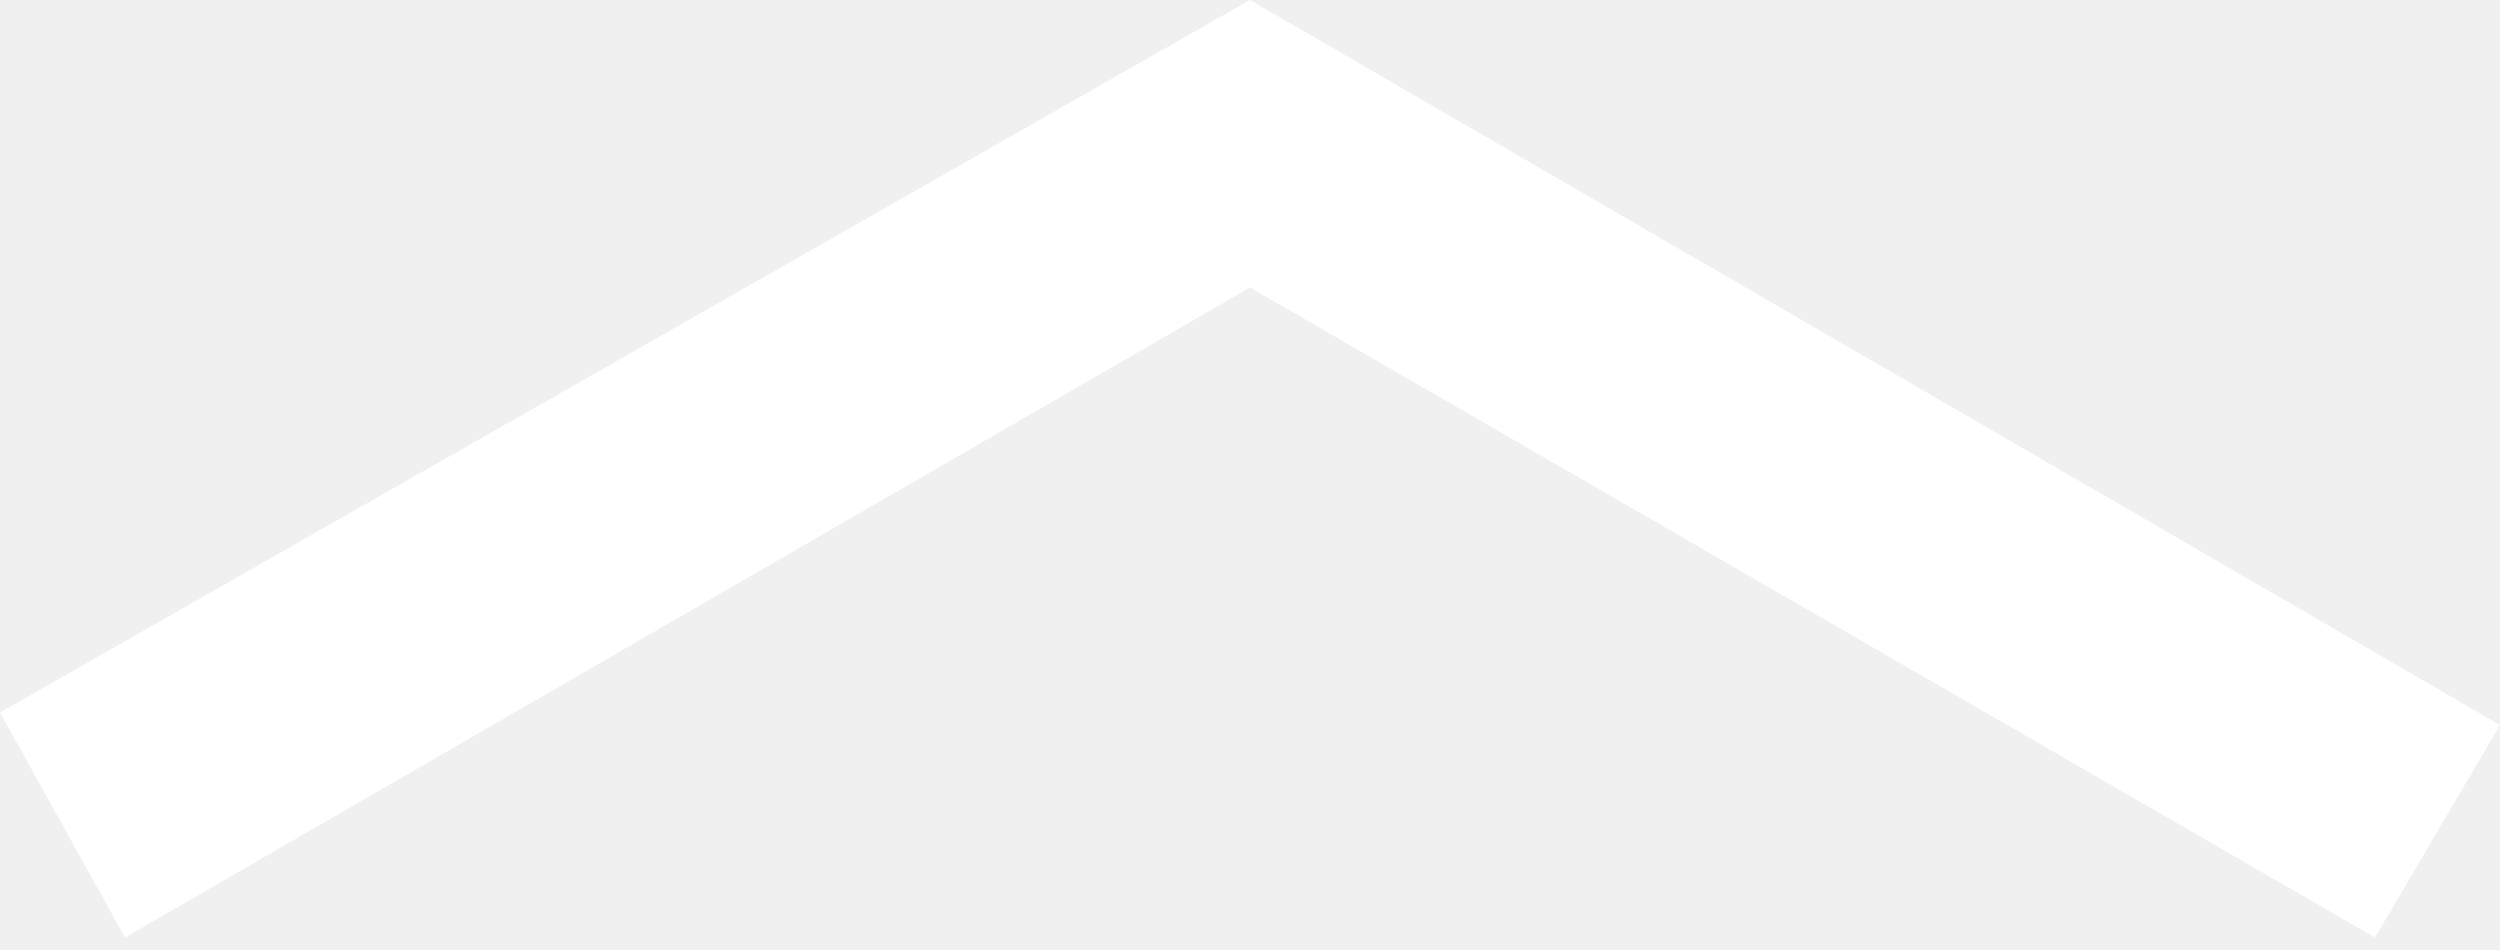
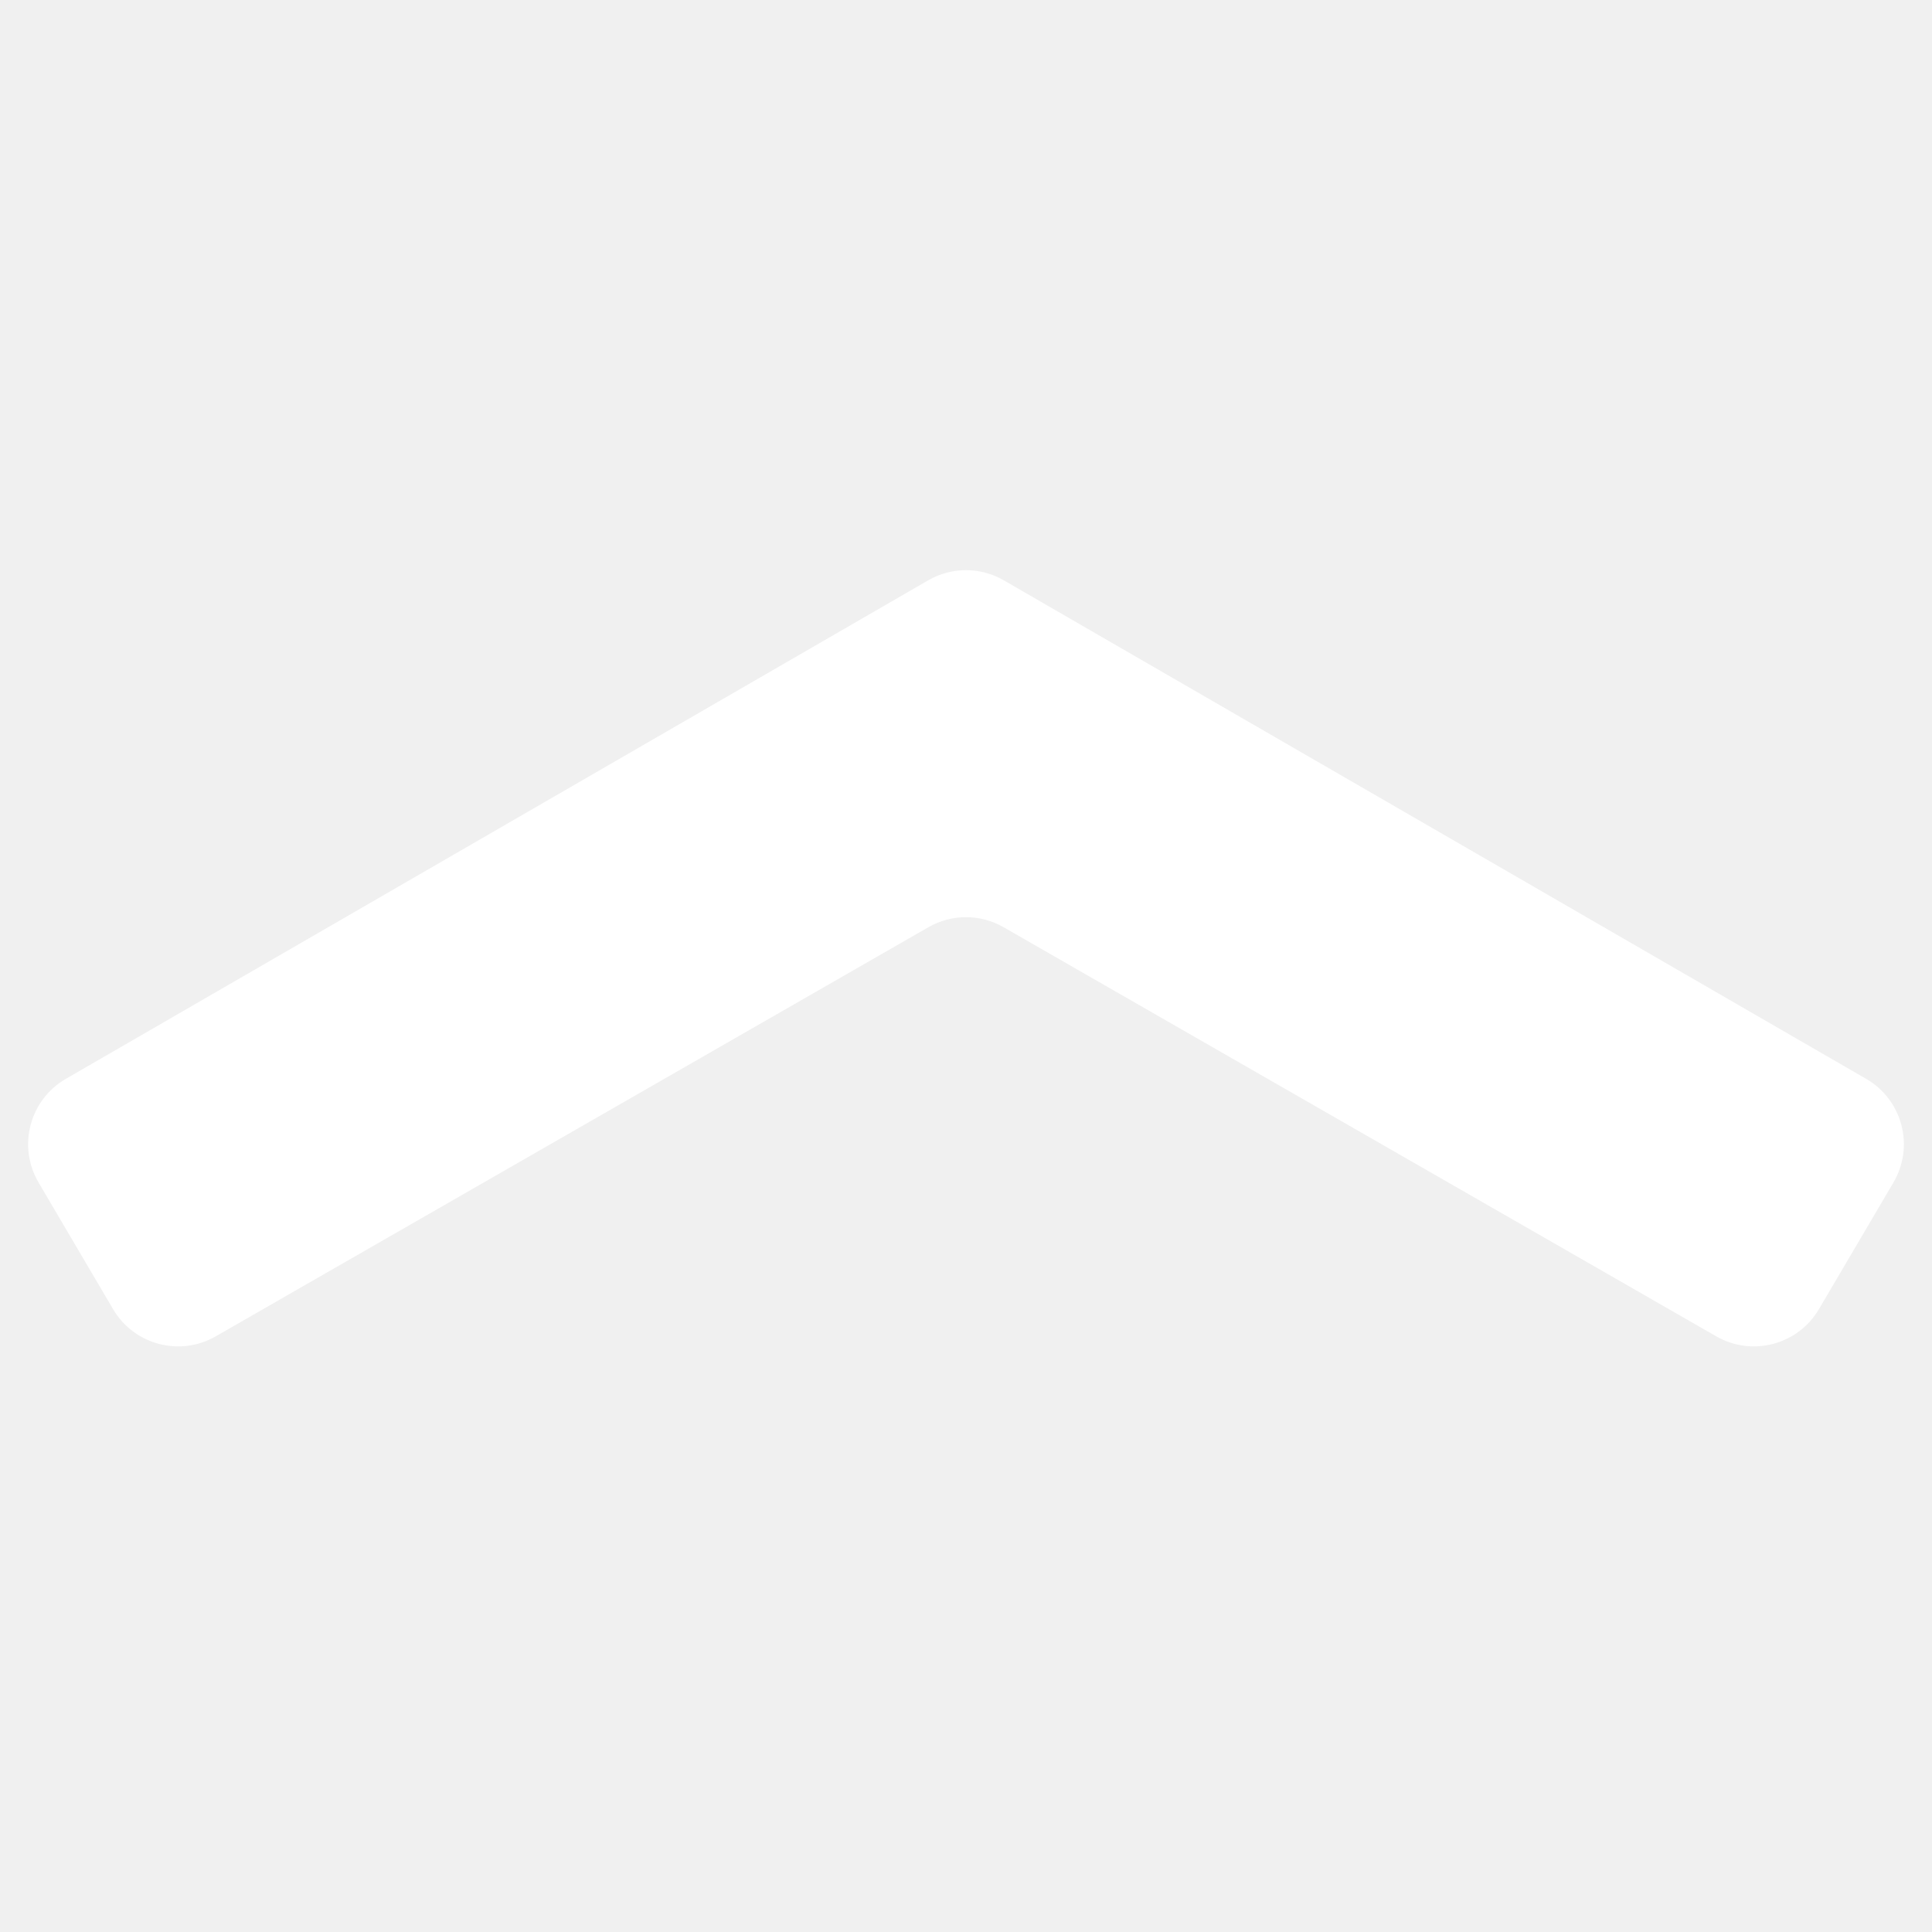
- <svg xmlns="http://www.w3.org/2000/svg" width="100" height="38" viewBox="0 0 100 38" fill="none">
-   <path d="M100 29L50 3.25826e-06L7.86805e-07 28.5L5 37.5L50 11.5L95 37.5L100 29Z" fill="white" />
+ <svg xmlns="http://www.w3.org/2000/svg" width="128" height="128" viewBox="0 0 128 128" fill="none">
+   <g clip-path="url(#clip0_85_2)">
+     <path d="M66.502 38.447L123.639 71.478C126.042 72.868 126.853 75.949 125.446 78.342L120.508 86.736C119.119 89.098 116.086 89.901 113.709 88.537L66.489 61.429C64.948 60.544 63.052 60.544 61.511 61.429L14.291 88.537C11.914 89.901 8.881 89.098 7.492 86.736L2.554 78.342C1.147 75.949 1.958 72.868 4.361 71.478L61.498 38.447C63.046 37.552 64.954 37.552 66.502 38.447Z" fill="white" />
+   </g>
+   <defs>
+     <clipPath id="clip0_85_2">
+       <rect width="128" height="128" fill="white" />
+     </clipPath>
+   </defs>
</svg>
